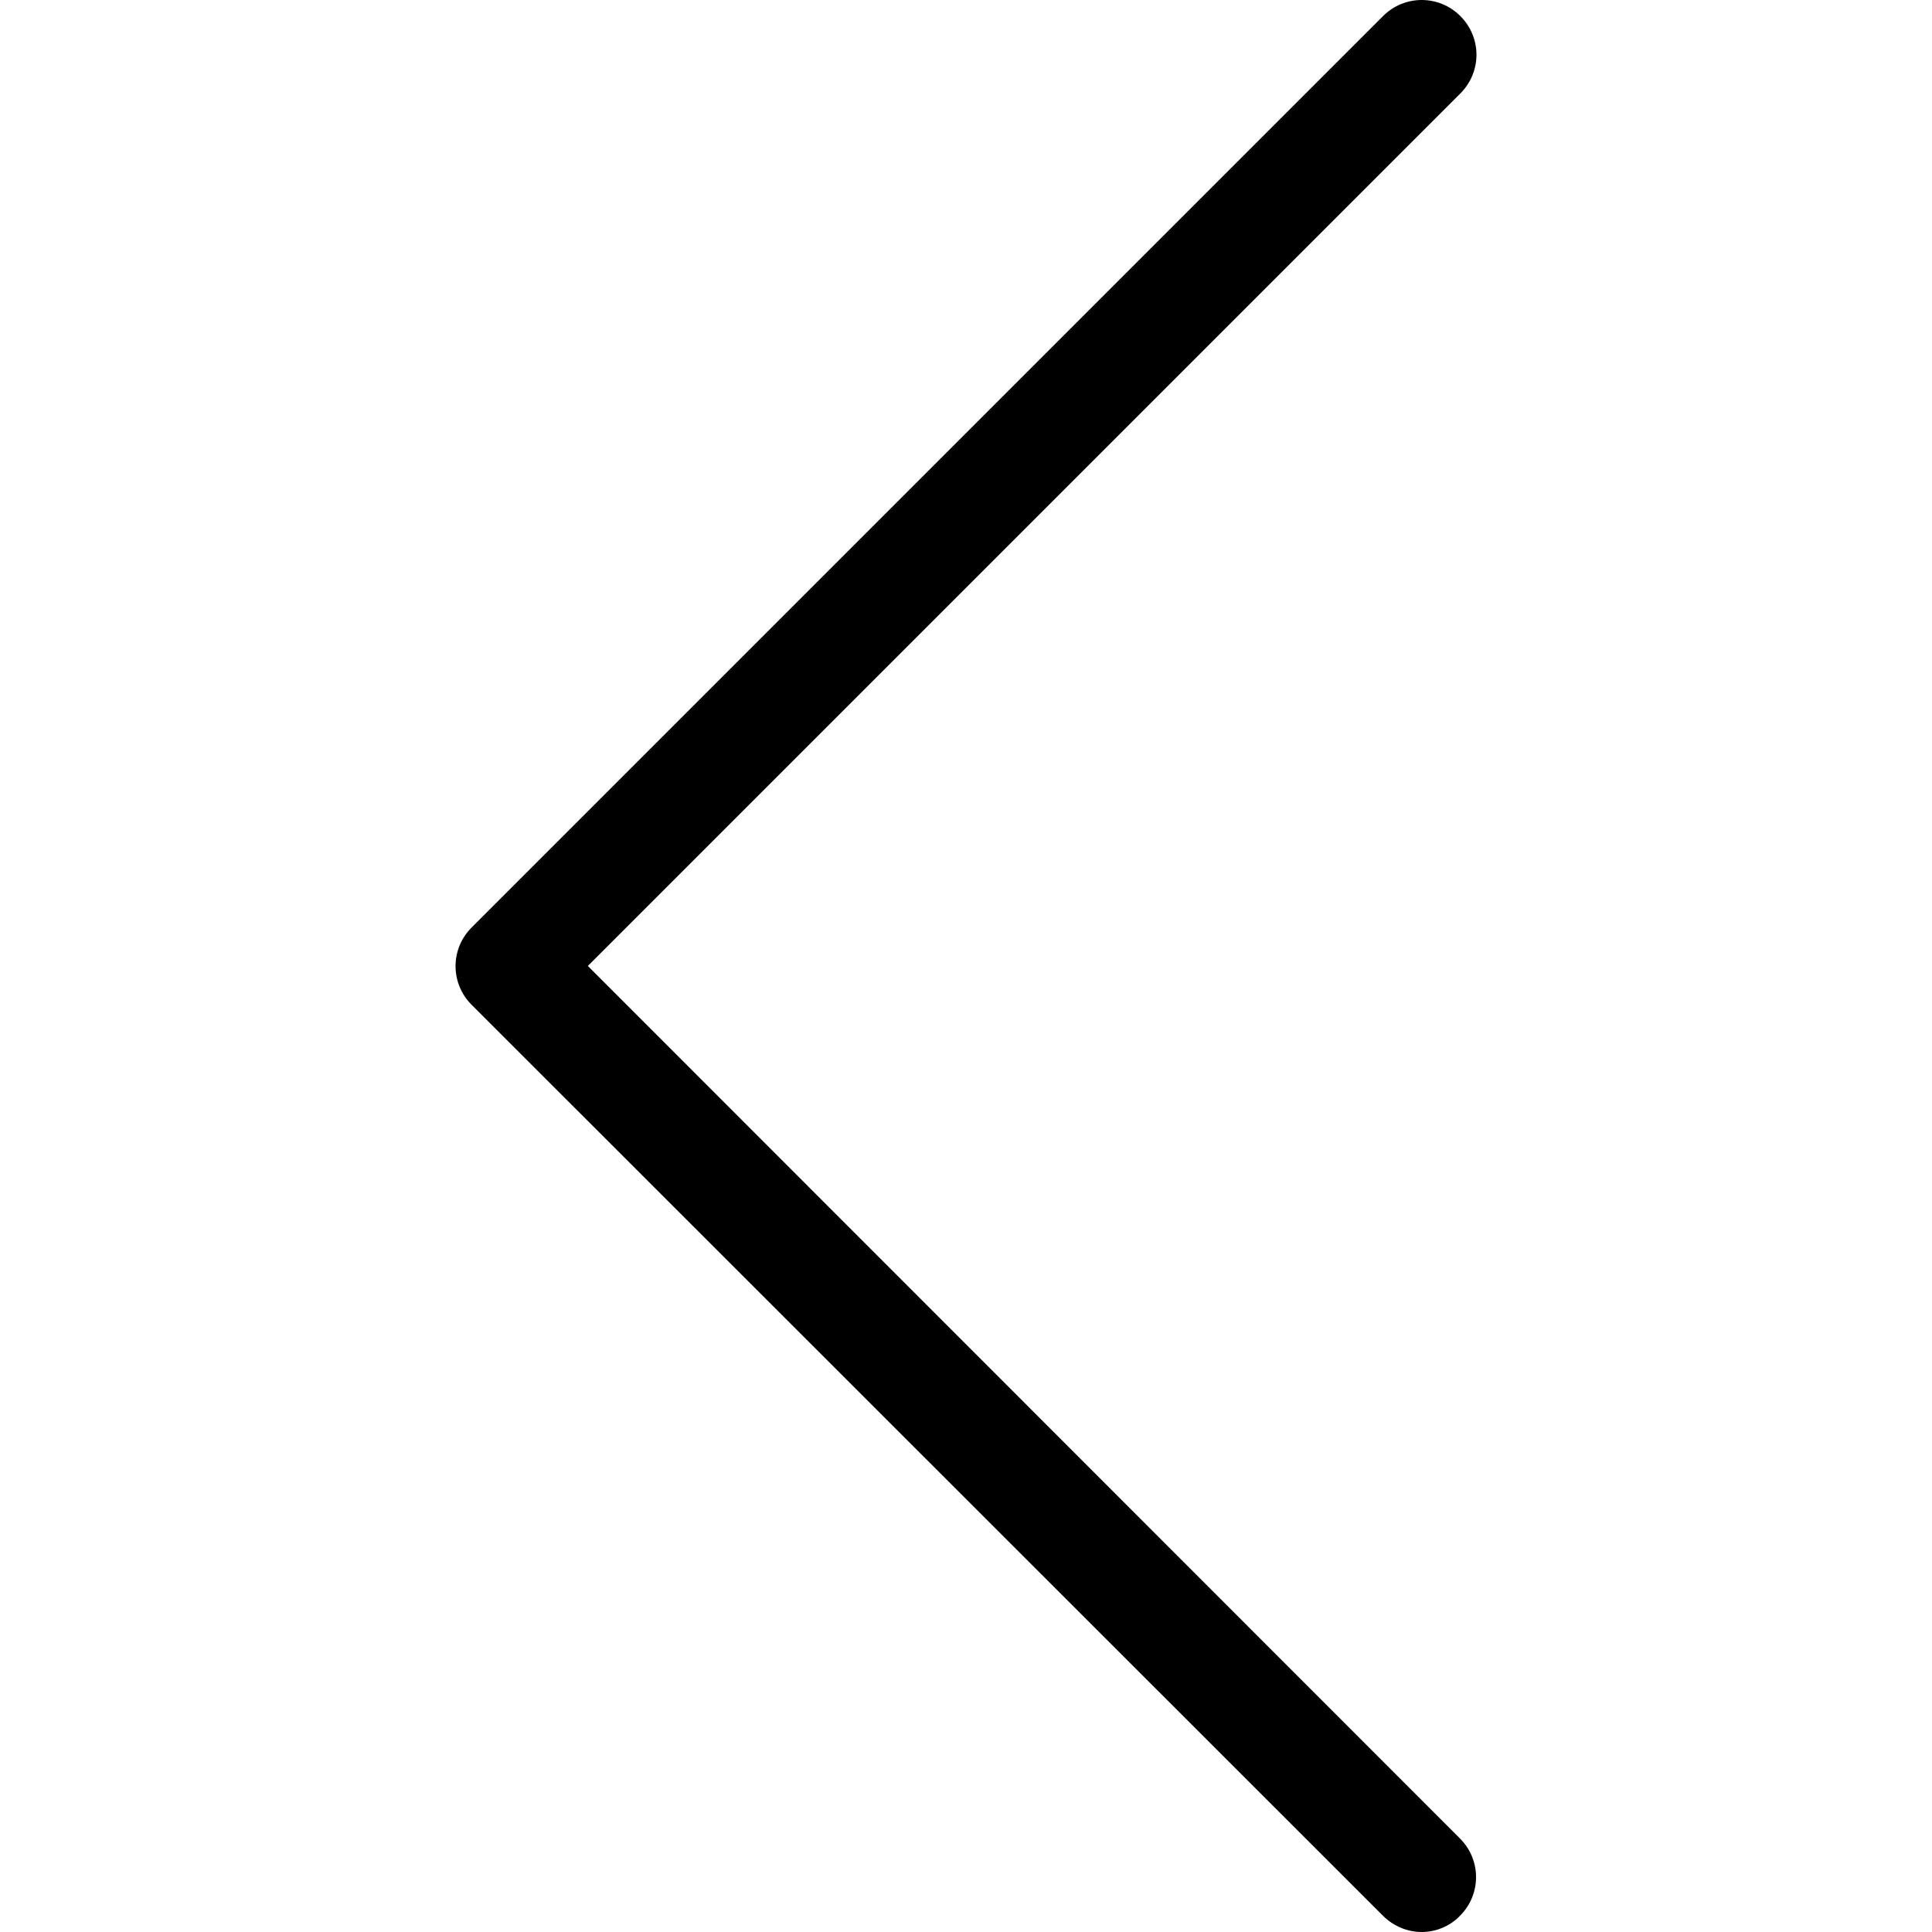
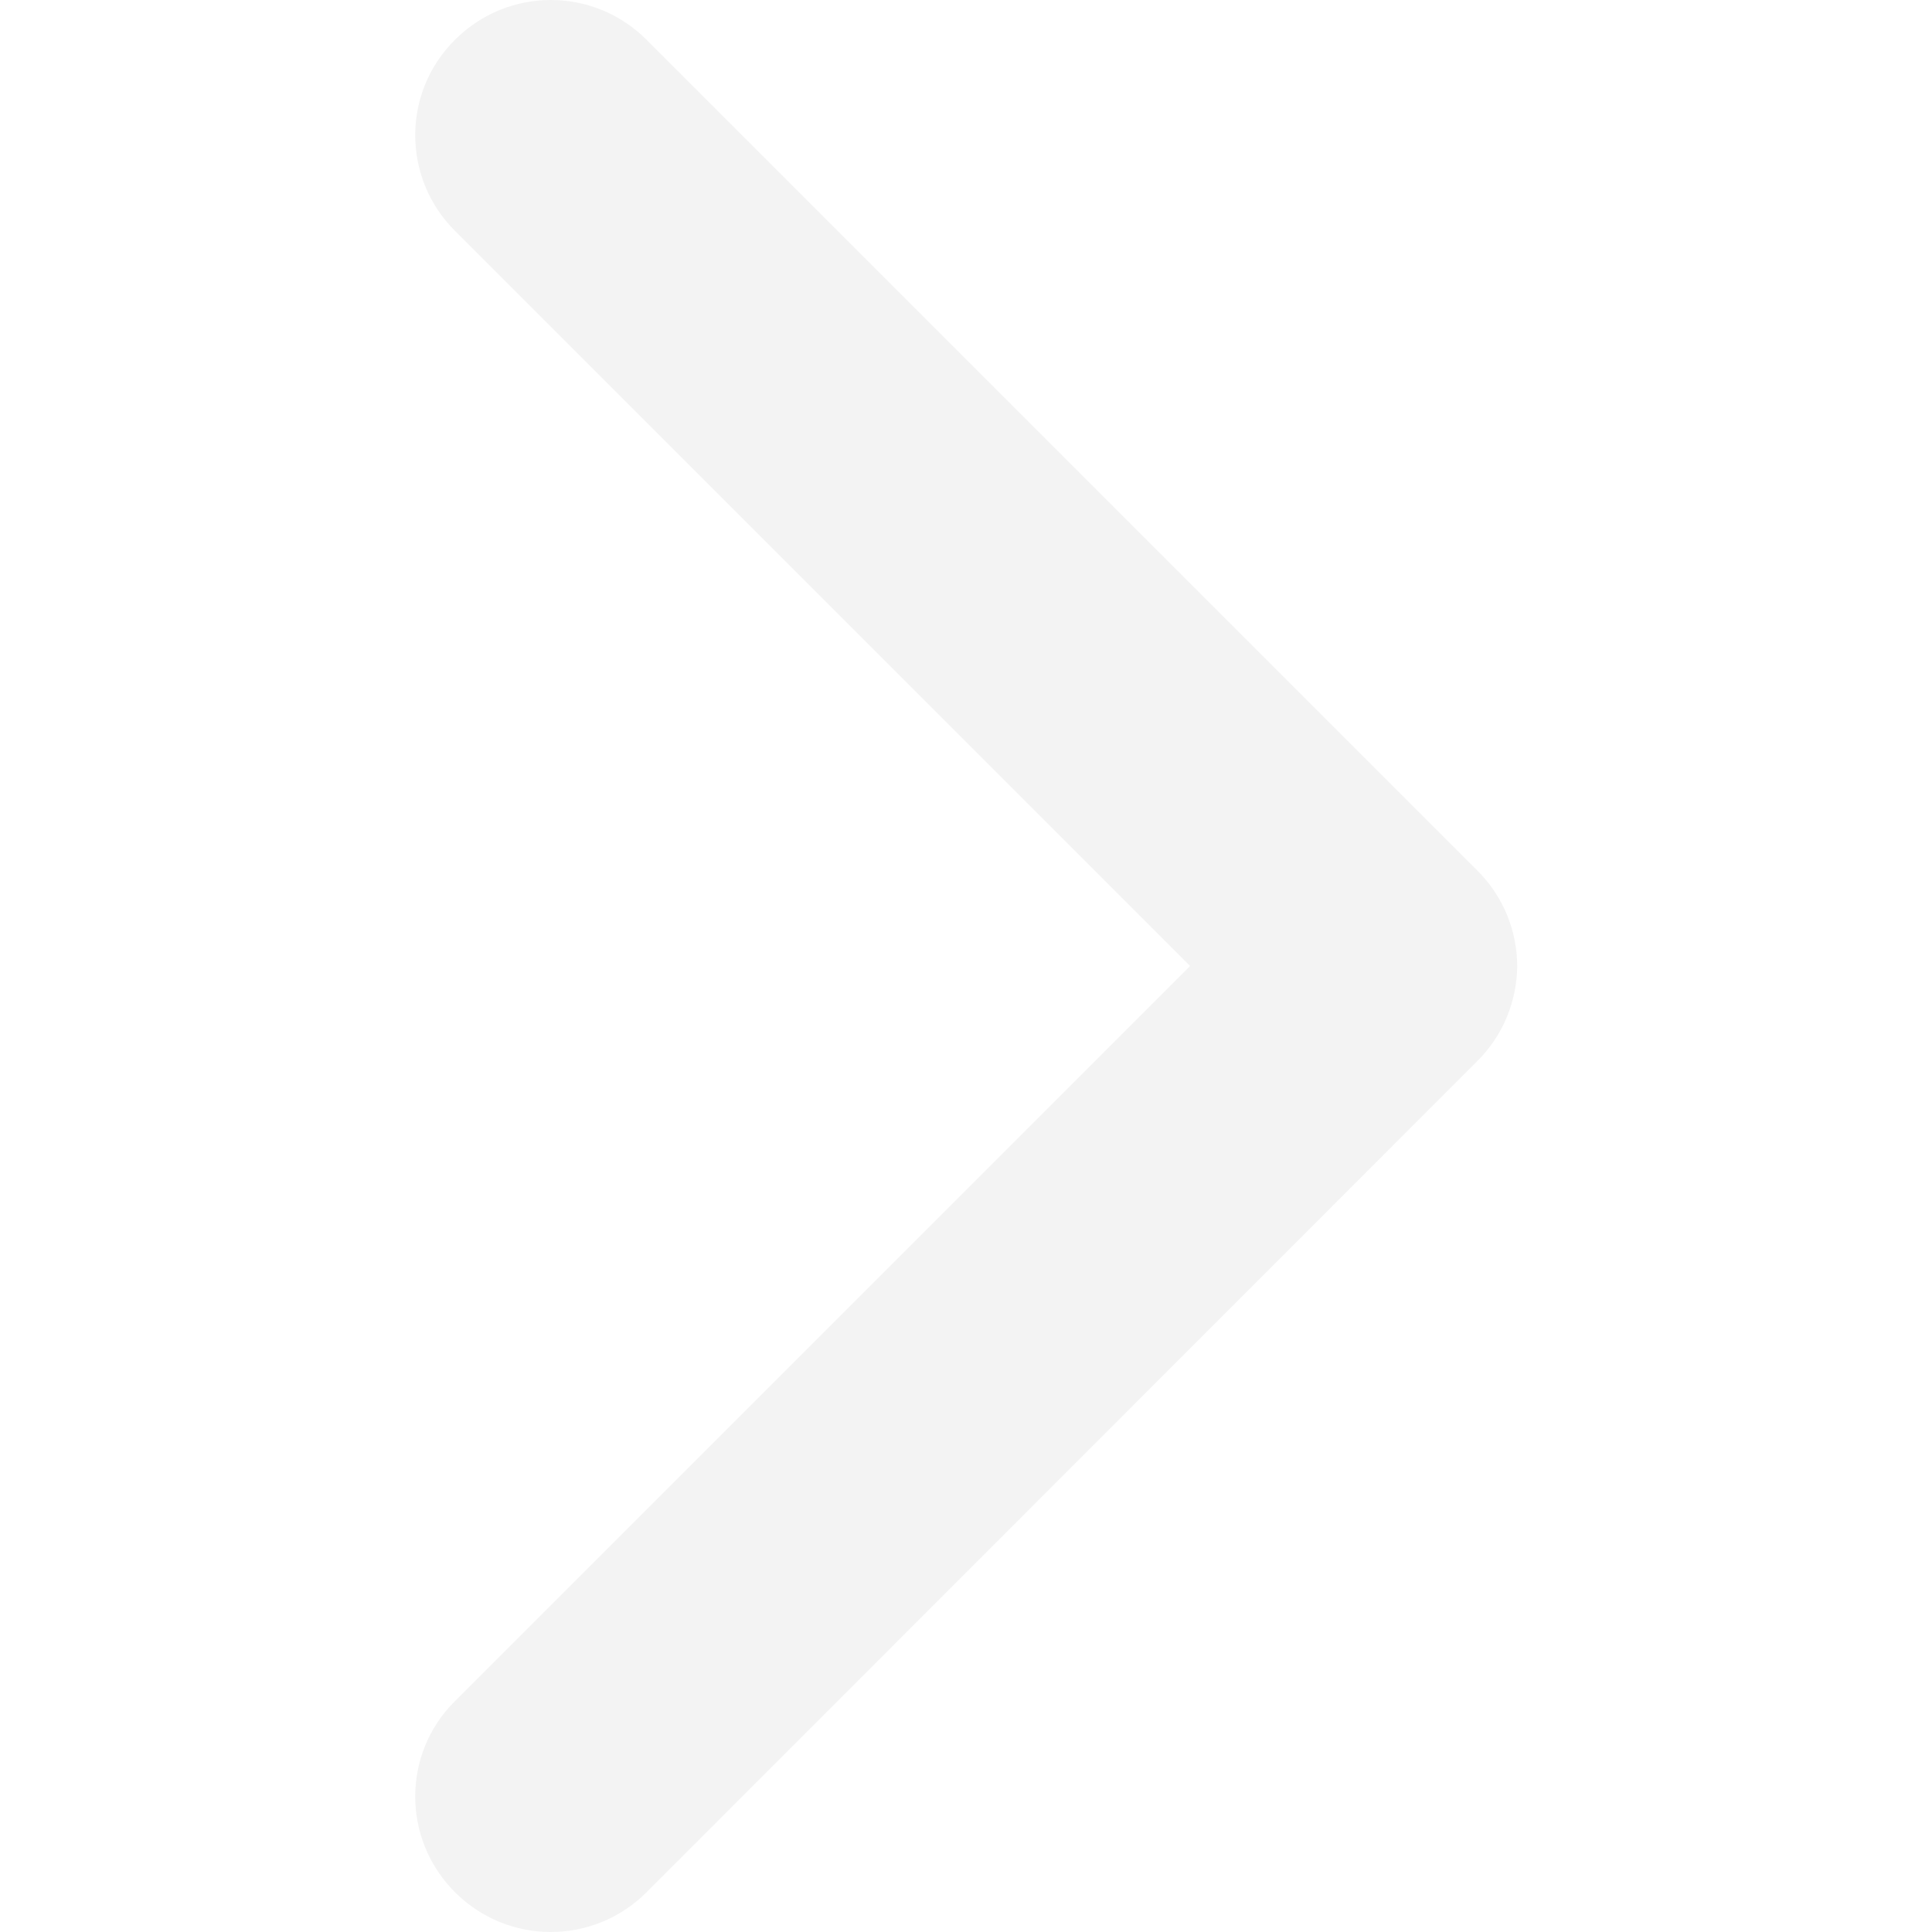
- <svg xmlns="http://www.w3.org/2000/svg" version="1.1" id="Capa_1" x="0px" y="0px" viewBox="0 0 477.175 477.175" style="enable-background:new 0 0 477.175 477.175;" xml:space="preserve">
+ <svg xmlns="http://www.w3.org/2000/svg" version="1.1" id="Capa_1" x="0px" y="0px" viewBox="-79 171.2 451.8 451.8" style="enable-background:new -79 171.2 451.8 451.8;" xml:space="preserve">
+   <style type="text/css">
+ 	.st0{fill:#F3F3F3;}
+ </style>
  <g>
-     <path d="M145.188,238.575l215.5-215.5c5.3-5.3,5.3-13.8,0-19.1s-13.8-5.3-19.1,0l-225.1,225.1c-5.3,5.3-5.3,13.8,0,19.1l225.1,225   c2.6,2.6,6.1,4,9.5,4s6.9-1.3,9.5-4c5.3-5.3,5.3-13.8,0-19.1L145.188,238.575z" />
+     <path class="st0" d="M266.4,419.4L72.2,613.7c-12.4,12.4-32.4,12.4-44.8,0c-12.4-12.4-12.4-32.4,0-44.7l171.9-171.9L27.4,225.2   c-12.4-12.4-12.4-32.4,0-44.7c12.4-12.4,32.4-12.4,44.8,0l194.3,194.3c6.2,6.2,9.3,14.3,9.3,22.4   C275.7,405.2,272.6,413.3,266.4,419.4z" />
  </g>
-   <g>
- </g>
-   <g>
- </g>
-   <g>
- </g>
-   <g>
- </g>
-   <g>
- </g>
-   <g>
- </g>
-   <g>
- </g>
-   <g>
- </g>
-   <g>
- </g>
-   <g>
- </g>
-   <g>
- </g>
-   <g>
- </g>
-   <g>
- </g>
-   <g>
- </g>
-   <g>
- </g>
</svg>
